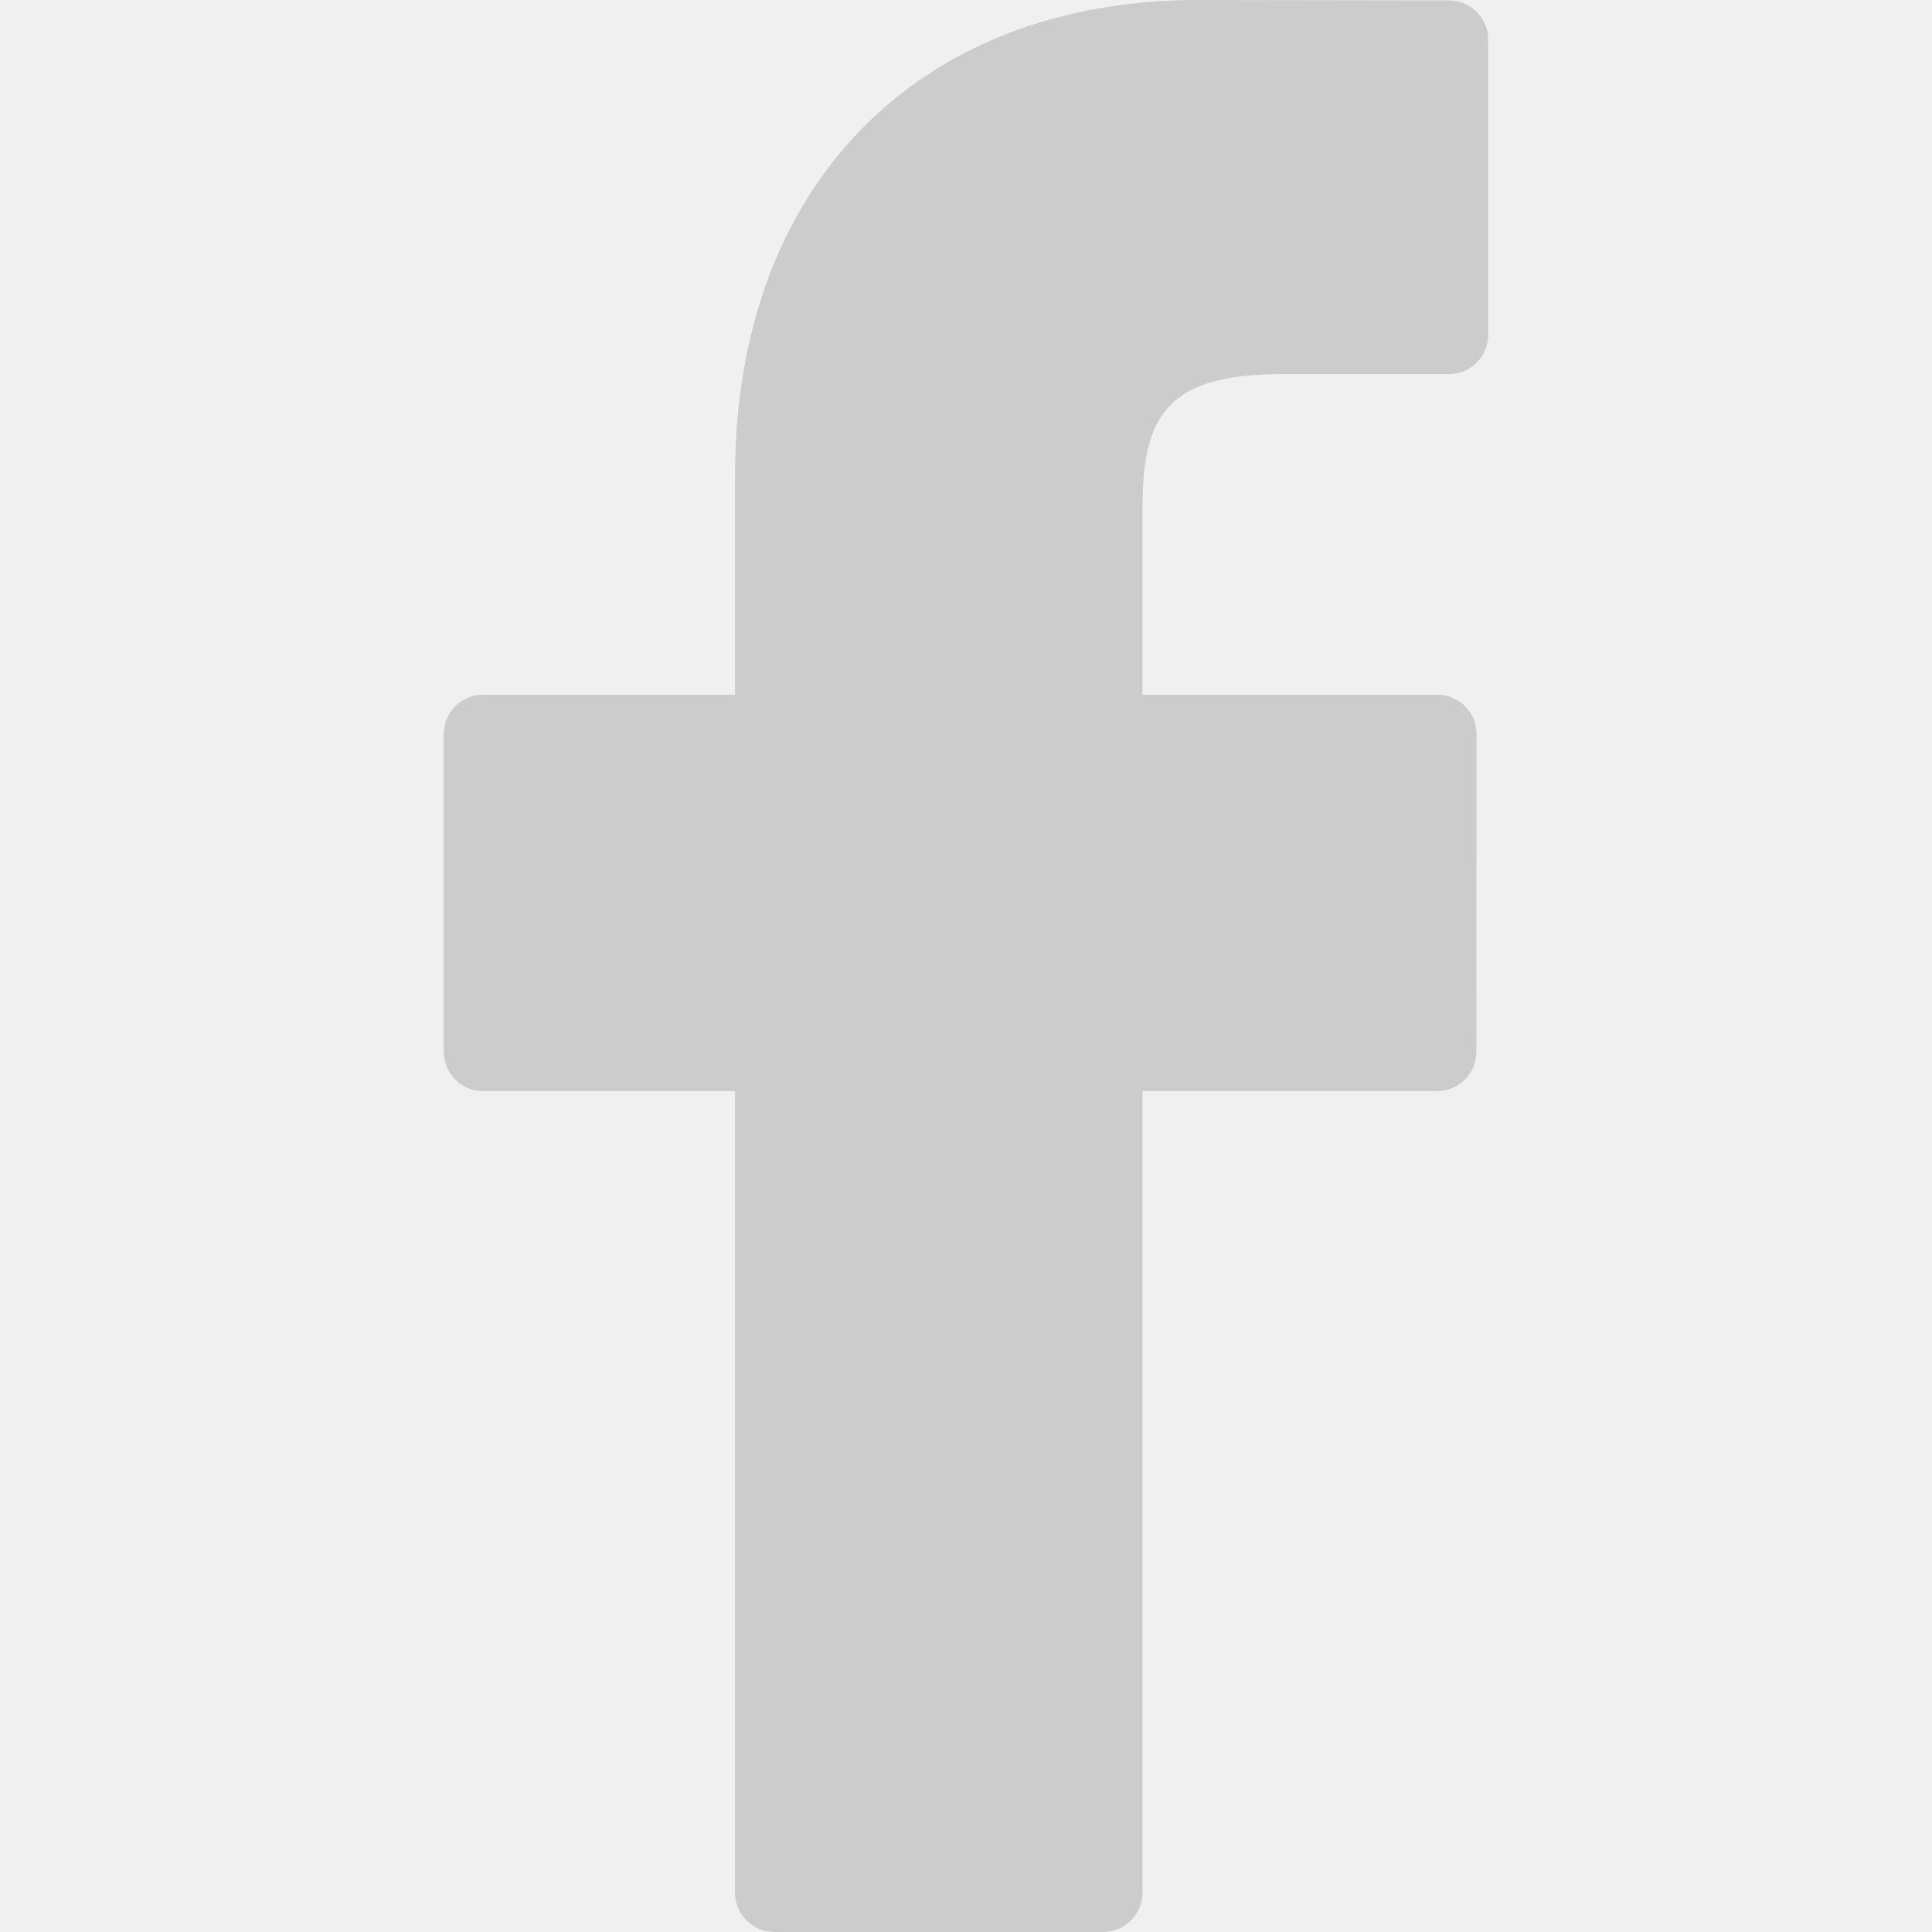
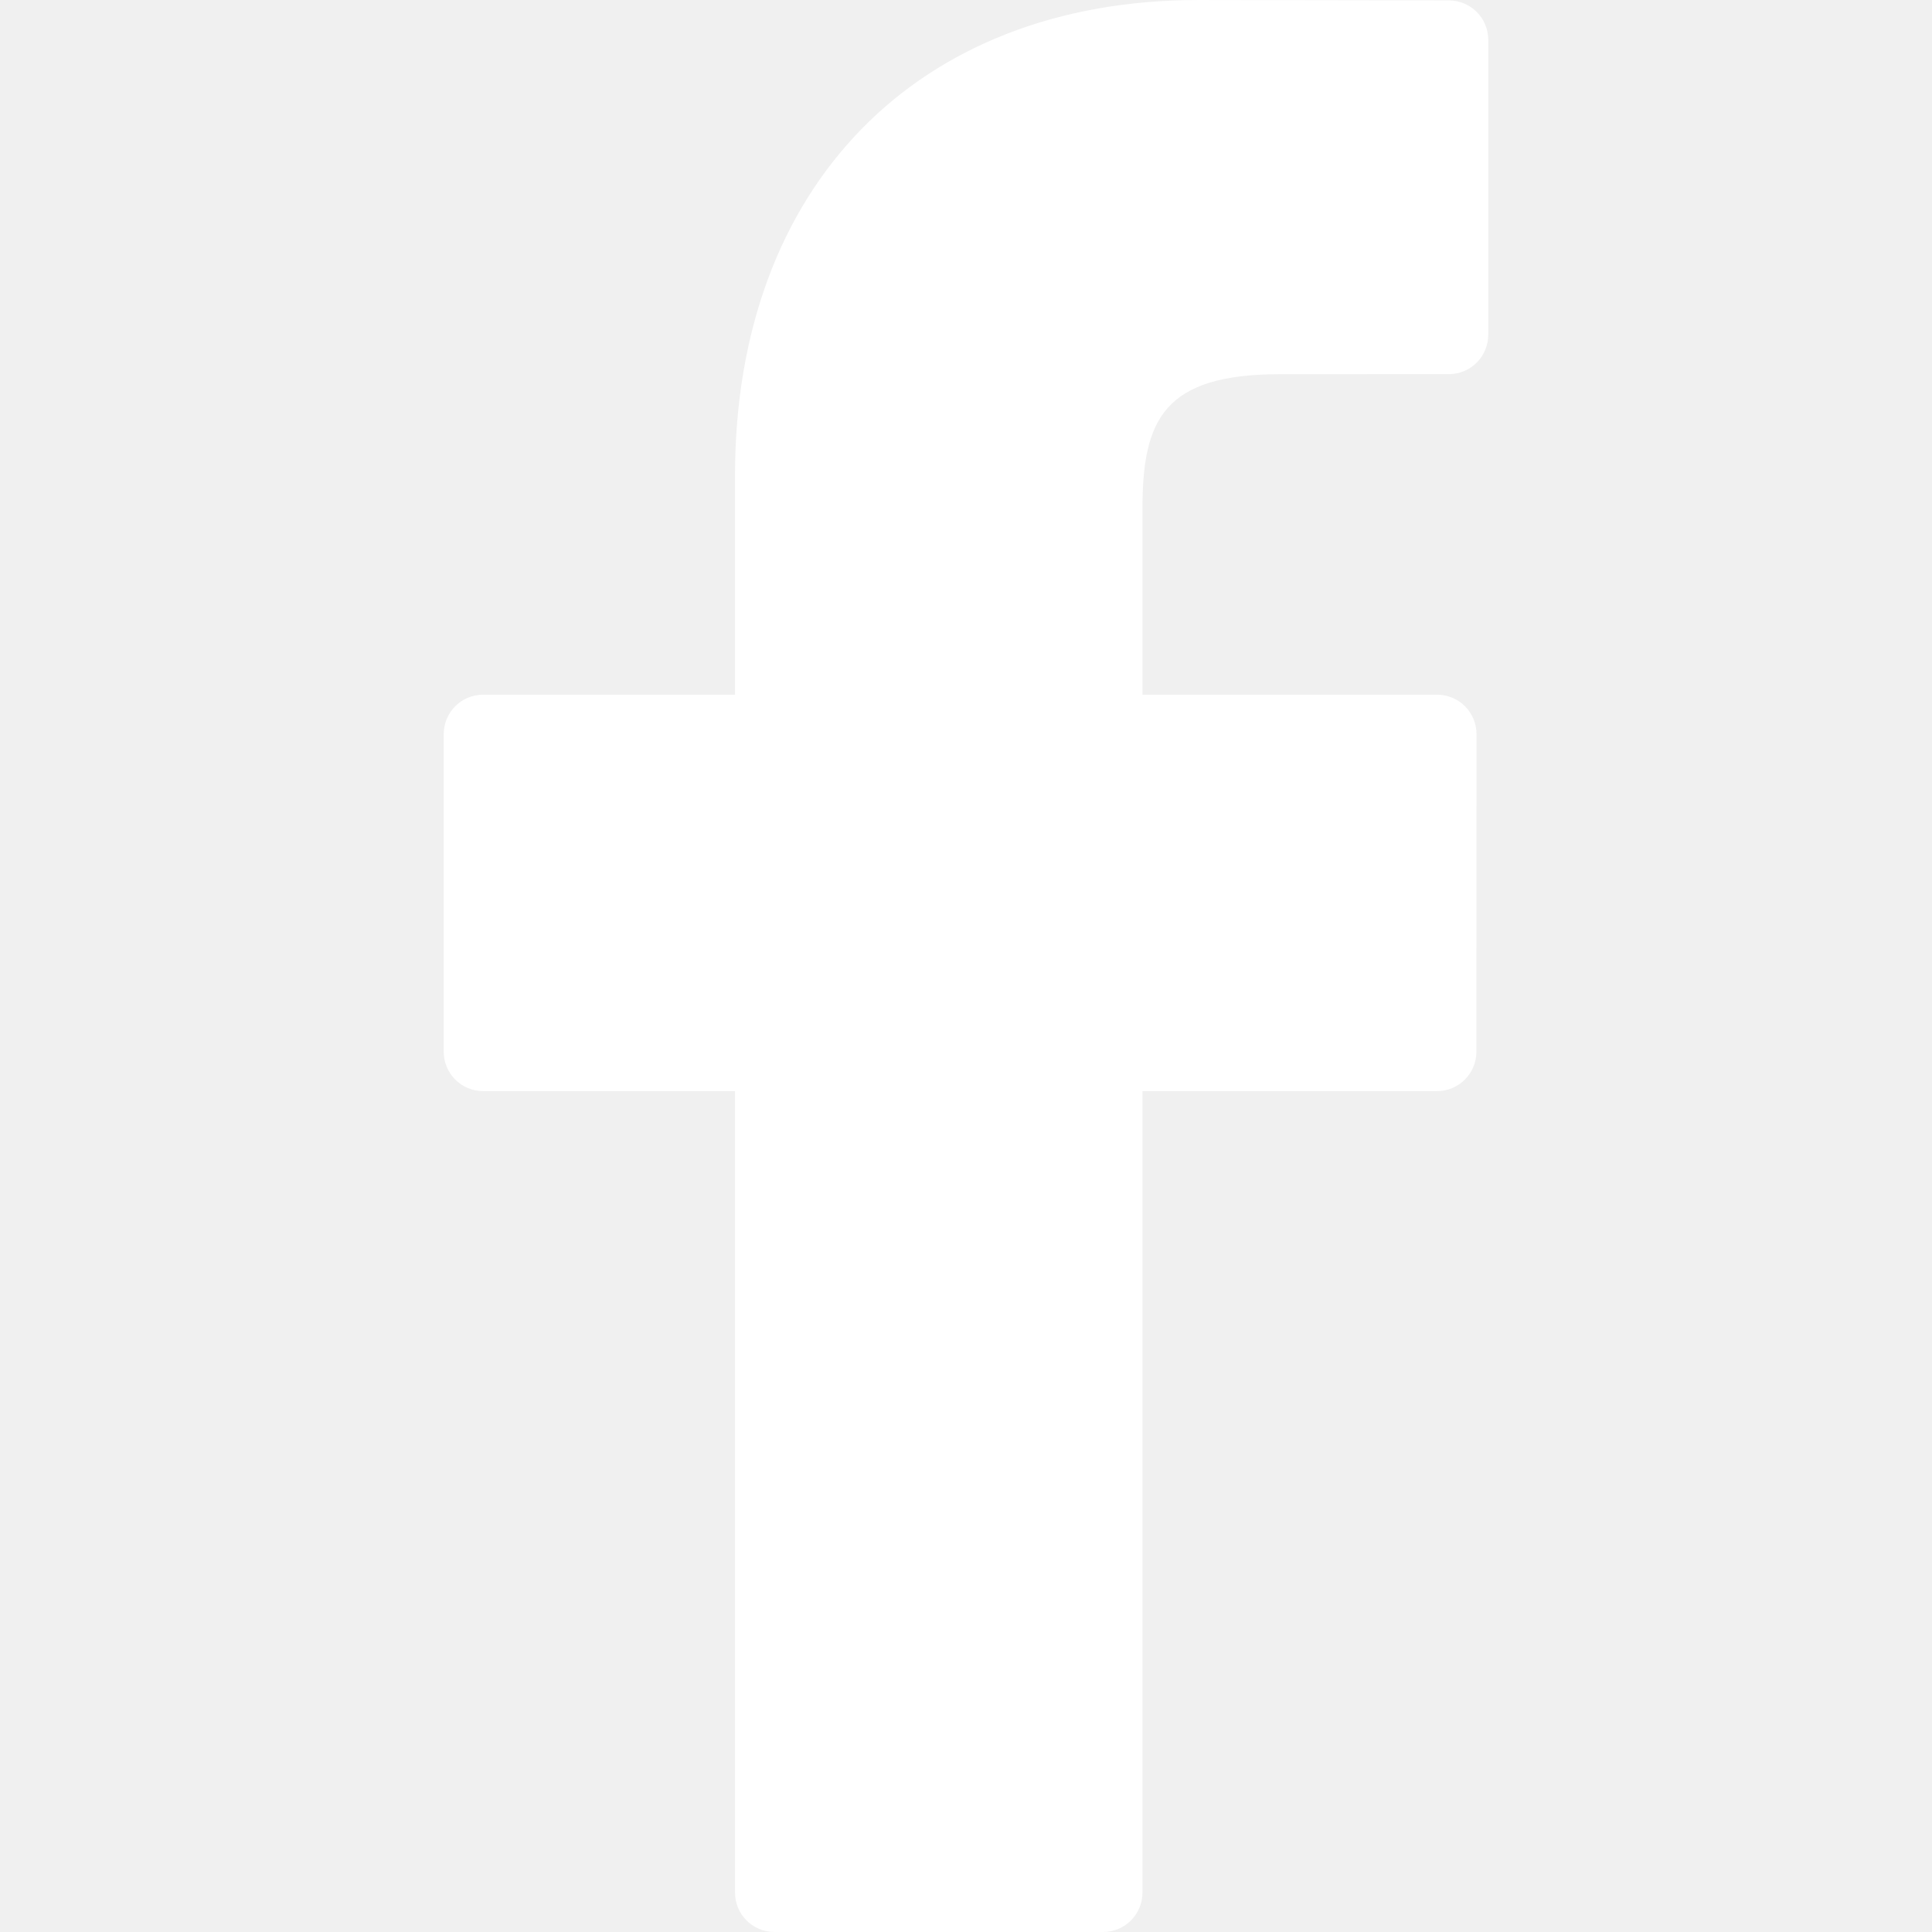
<svg xmlns="http://www.w3.org/2000/svg" version="1.1" id="Capa_1" x="0px" y="0px" width="512px" height="512px" viewBox="0 0 96.124 96.123" style="enable-background:new 0 0 96.124 96.123;" xml:space="preserve">
  <g>
-     <path d="M72.089,0.02L59.624,0C45.62,0,36.57,9.285,36.57,23.656v10.907H24.037c-1.083,0-1.96,0.878-1.96,1.961v15.803   c0,1.083,0.878,1.96,1.96,1.96h12.533v39.876c0,1.083,0.877,1.96,1.96,1.96h16.352c1.083,0,1.96-0.878,1.96-1.96V54.287h14.654   c1.083,0,1.96-0.877,1.96-1.96l0.006-15.803c0-0.52-0.207-1.018-0.574-1.386c-0.367-0.368-0.867-0.575-1.387-0.575H56.842v-9.246   c0-4.444,1.059-6.7,6.848-6.7l8.397-0.003c1.082,0,1.959-0.878,1.959-1.96V1.98C74.046,0.899,73.17,0.022,72.089,0.02z" fill="#cccccc" />
+     <path d="M72.089,0.02L59.624,0C45.62,0,36.57,9.285,36.57,23.656v10.907H24.037c-1.083,0-1.96,0.878-1.96,1.961v15.803   c0,1.083,0.878,1.96,1.96,1.96h12.533v39.876c0,1.083,0.877,1.96,1.96,1.96h16.352c1.083,0,1.96-0.878,1.96-1.96V54.287h14.654   c1.083,0,1.96-0.877,1.96-1.96l0.006-15.803c0-0.52-0.207-1.018-0.574-1.386c-0.367-0.368-0.867-0.575-1.387-0.575H56.842v-9.246   c0-4.444,1.059-6.7,6.848-6.7l8.397-0.003c1.082,0,1.959-0.878,1.959-1.96V1.98C74.046,0.899,73.17,0.022,72.089,0.02z" fill="#ffffff" />
  </g>
-   <g>
- </g>
-   <g>
- </g>
-   <g>
- </g>
-   <g>
- </g>
-   <g>
- </g>
-   <g>
- </g>
-   <g>
- </g>
-   <g>
- </g>
-   <g>
- </g>
-   <g>
- </g>
-   <g>
- </g>
-   <g>
- </g>
-   <g>
- </g>
-   <g>
- </g>
-   <g>
- </g>
</svg>
